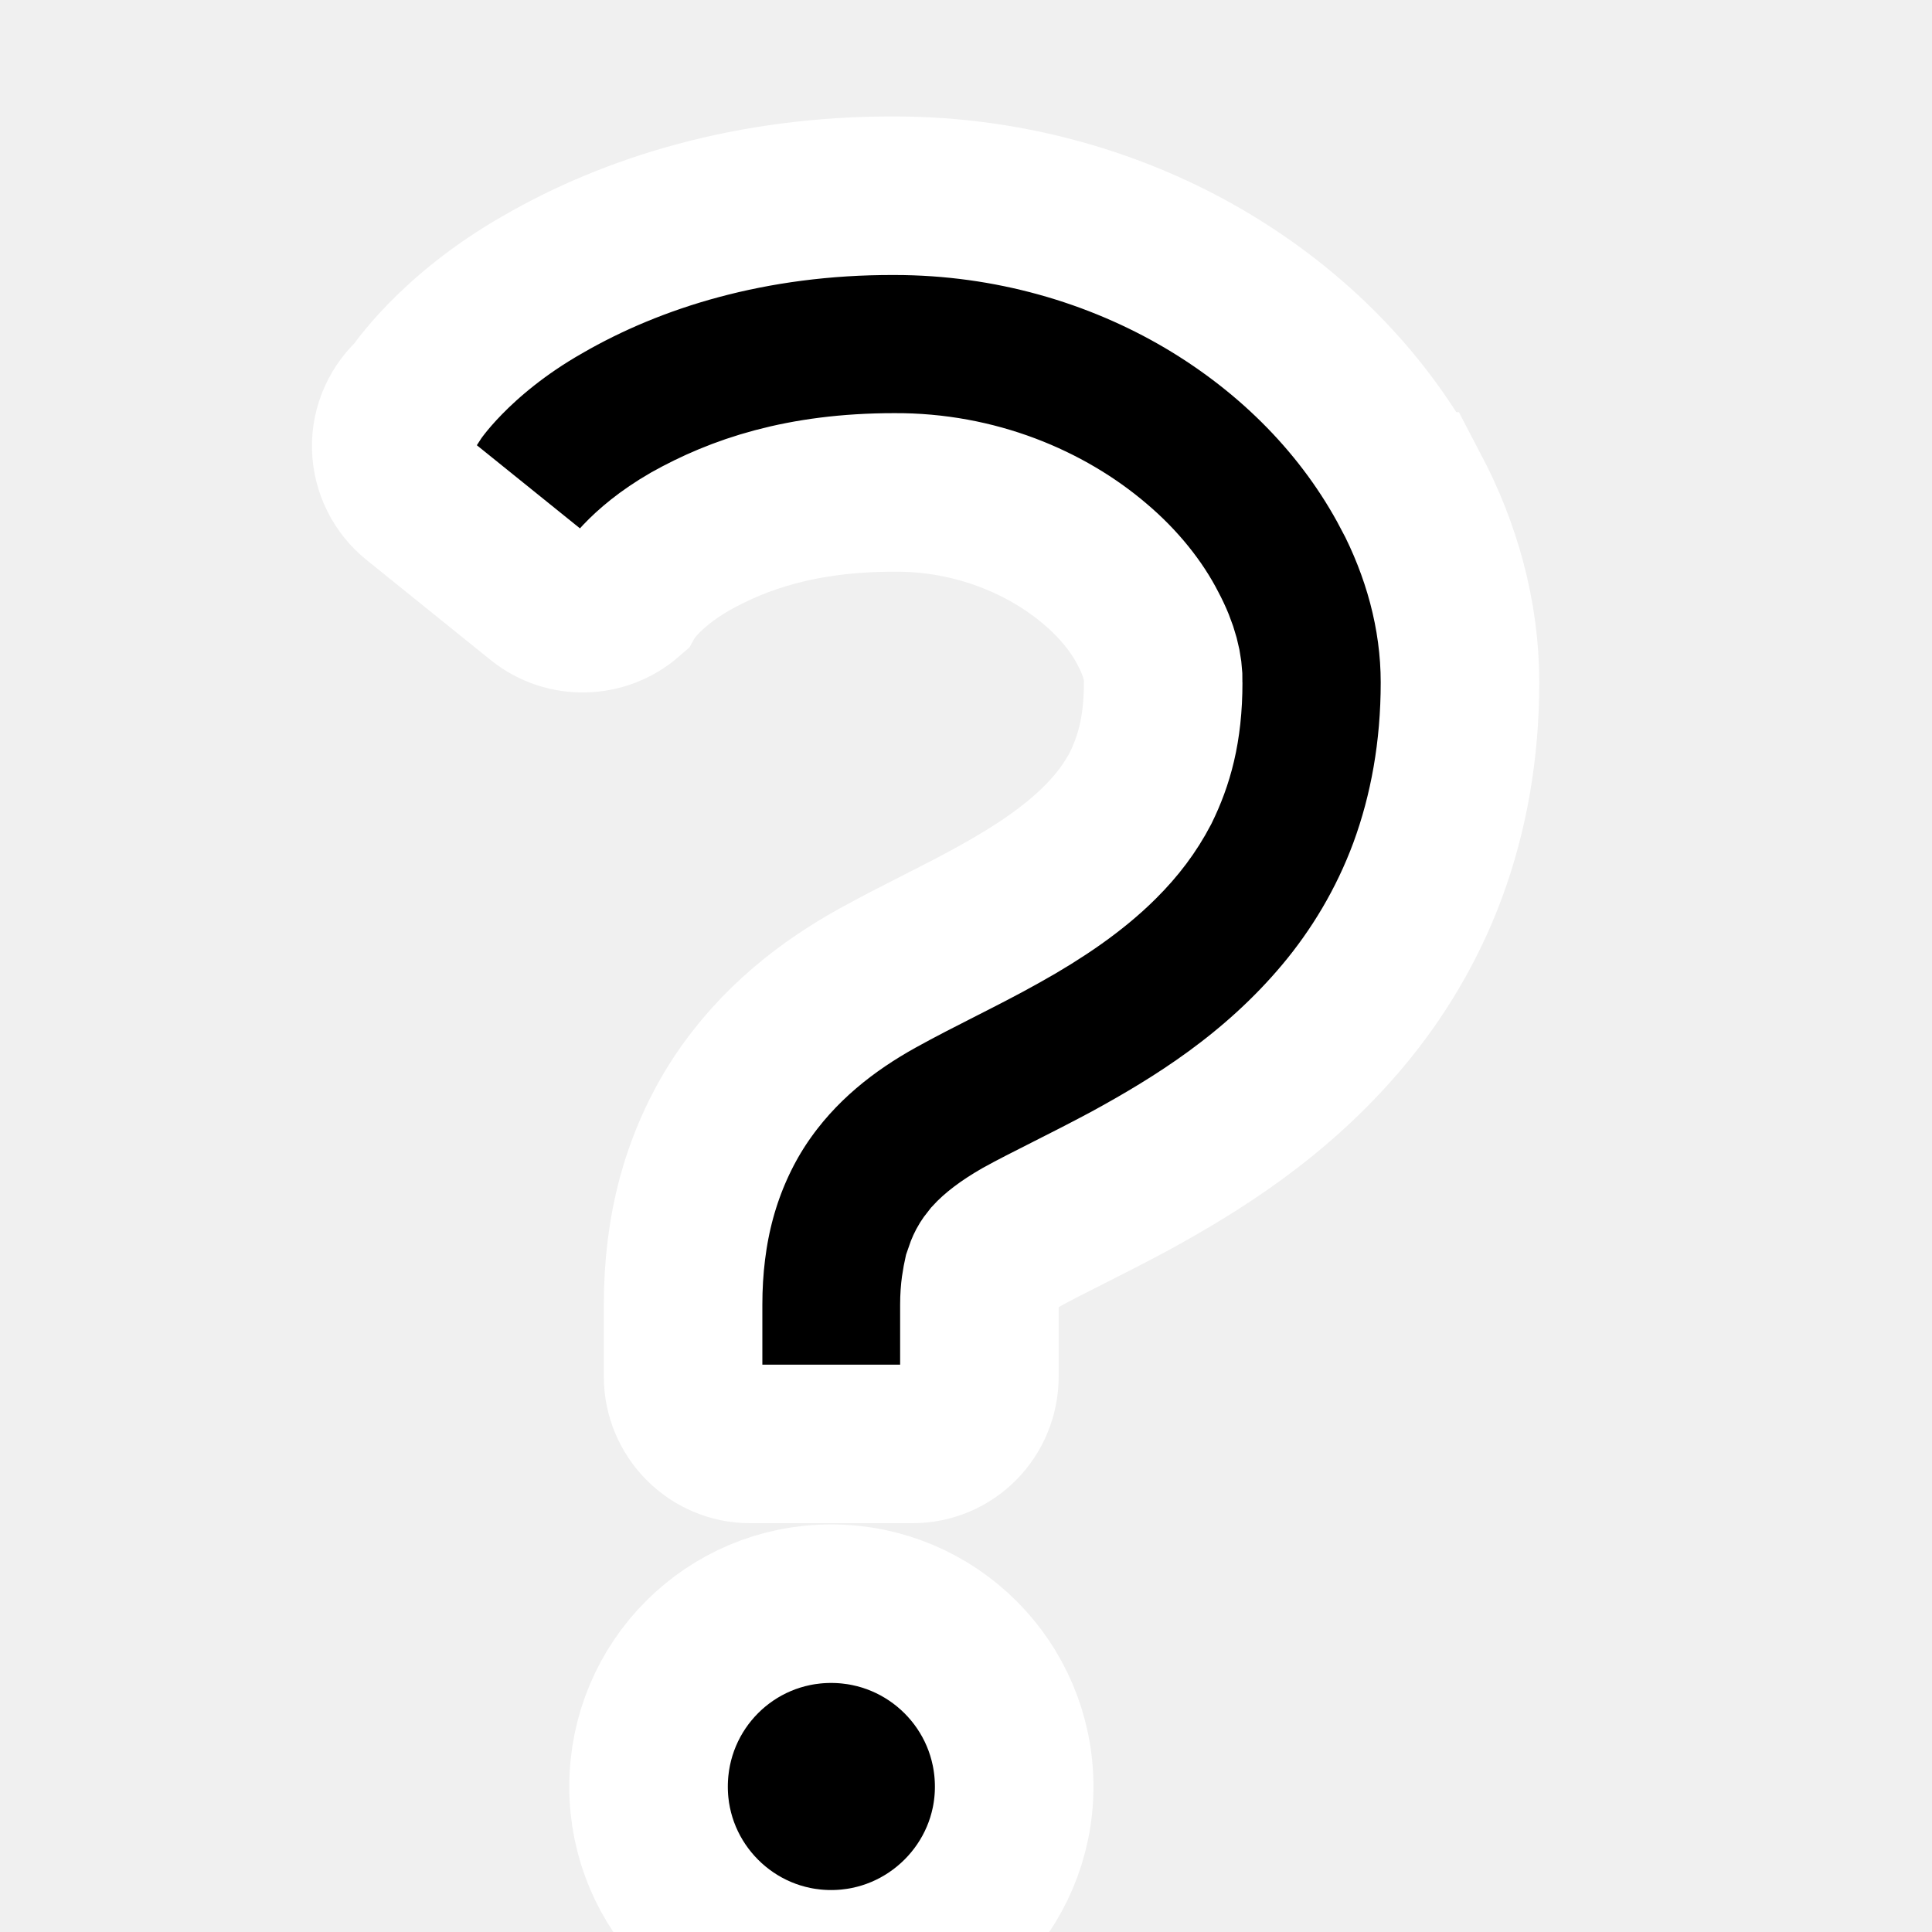
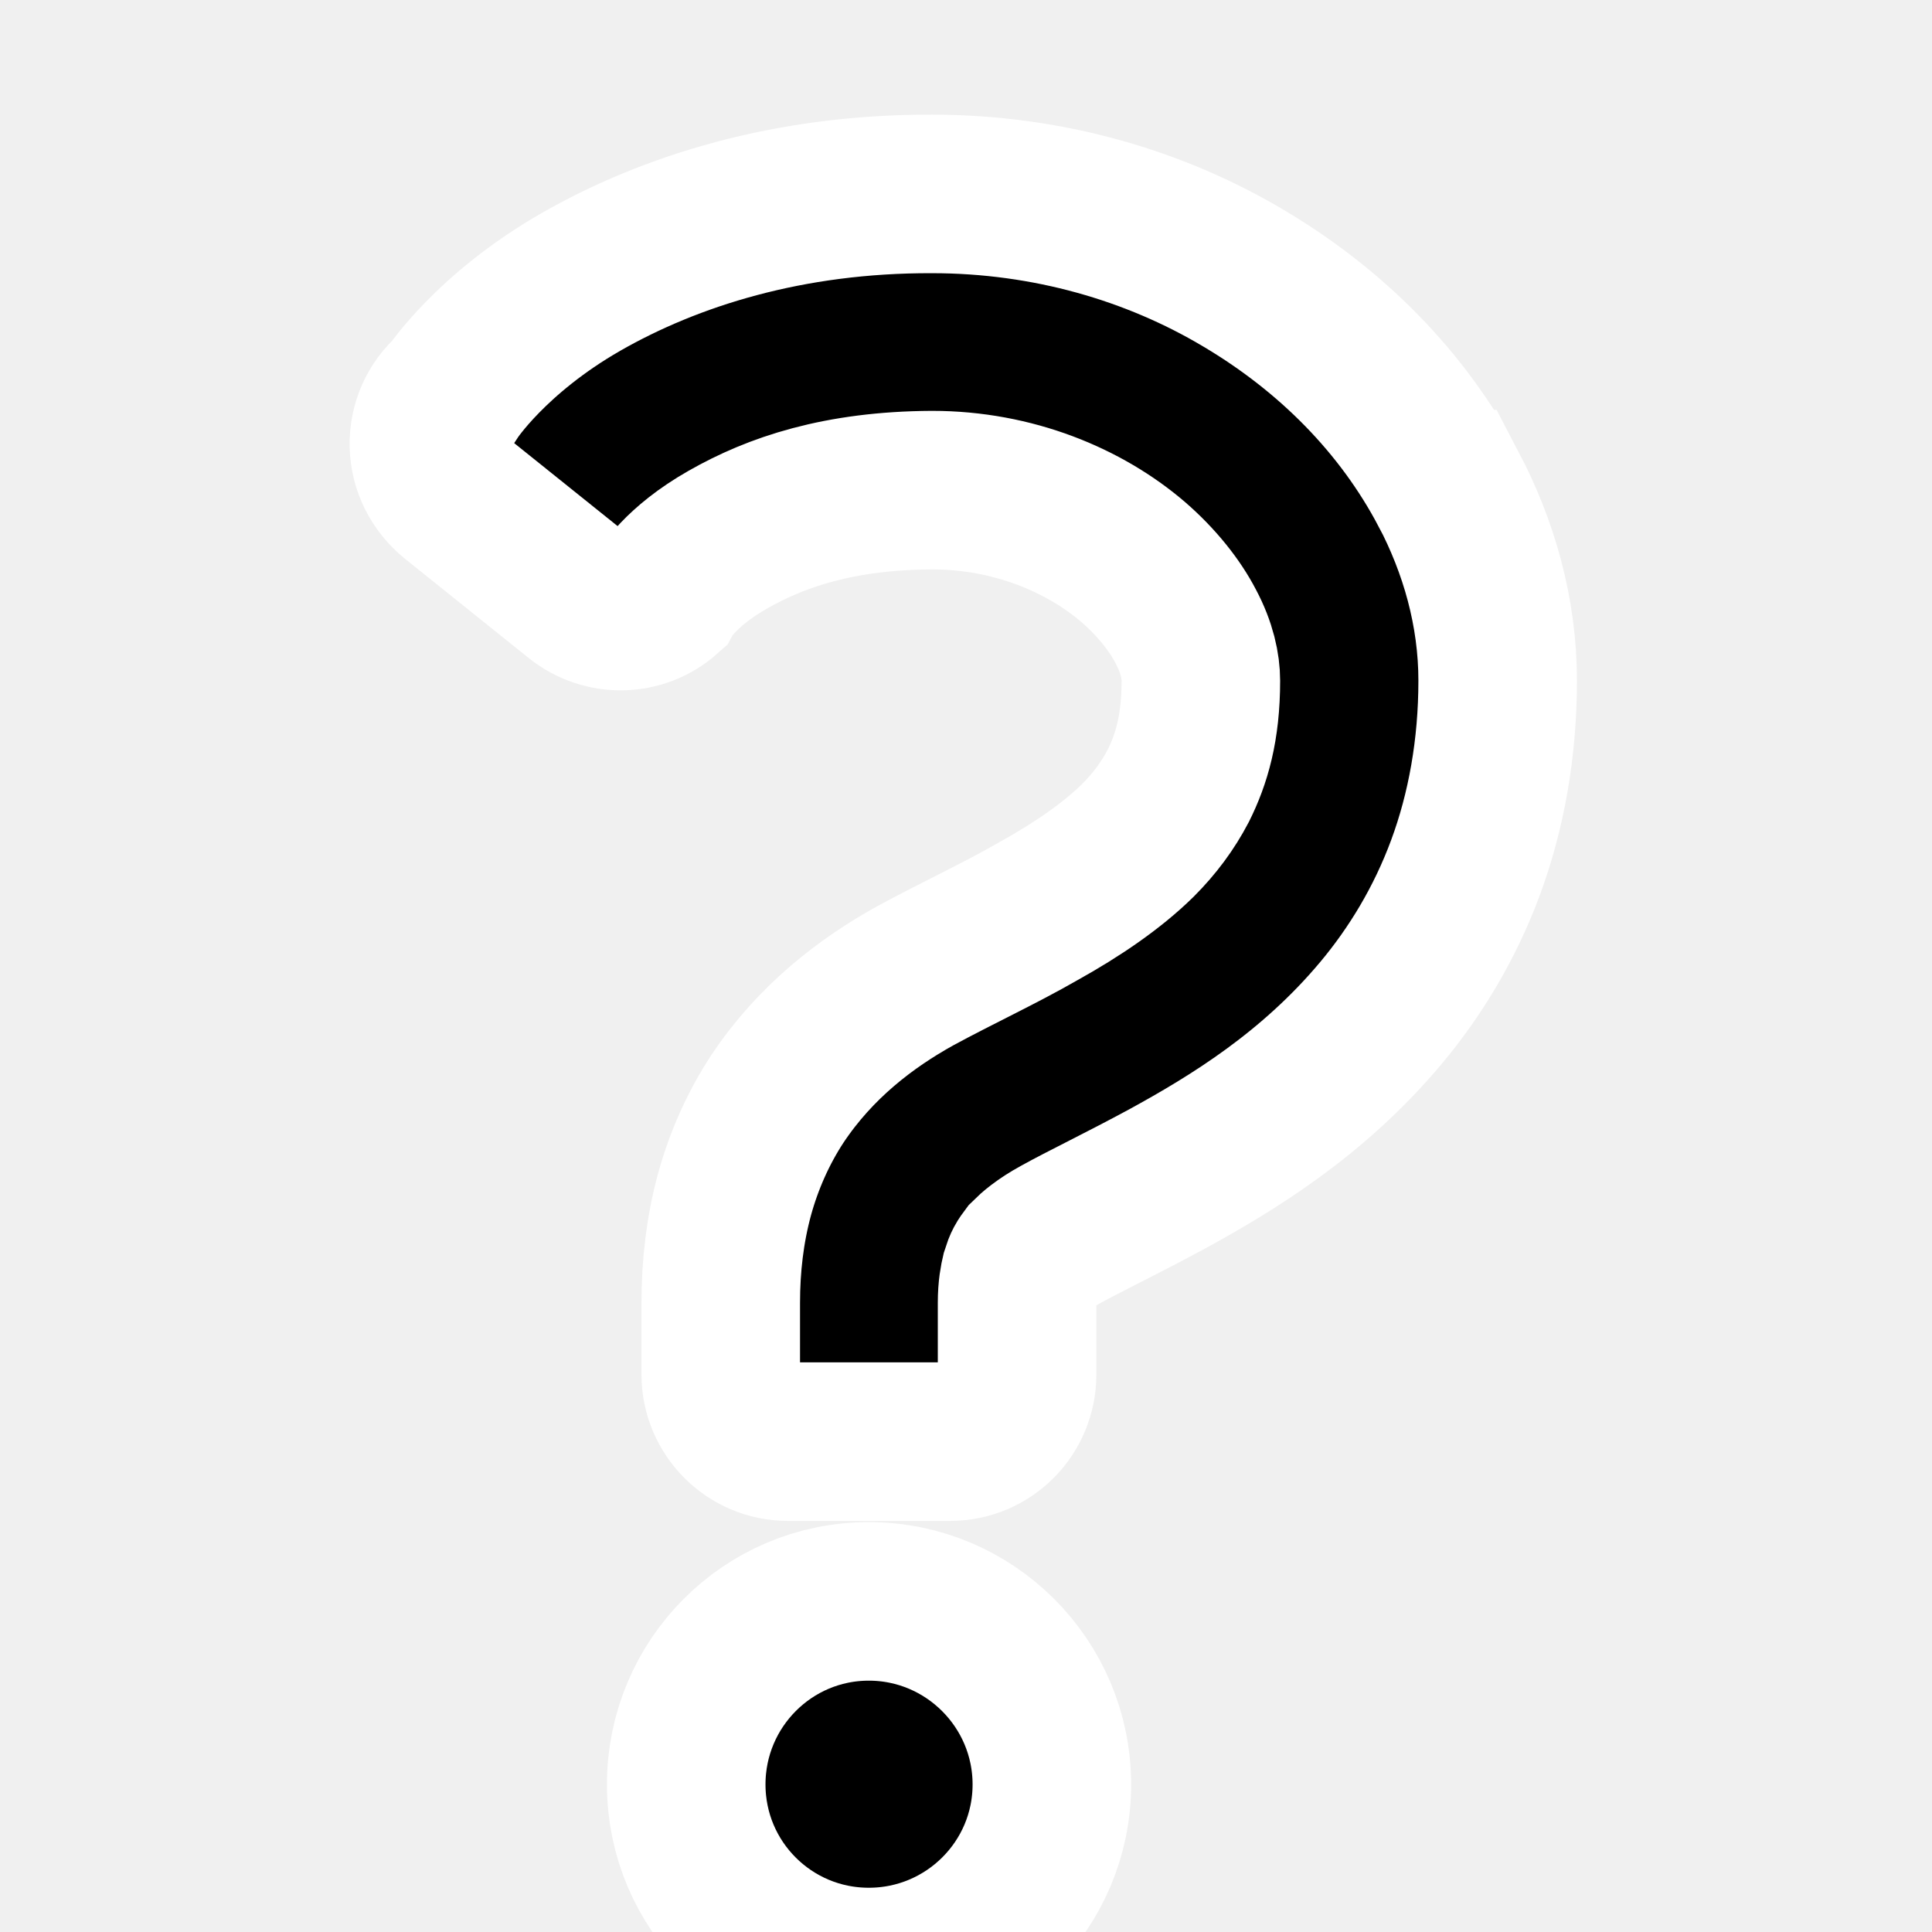
<svg xmlns="http://www.w3.org/2000/svg" height="16px" viewBox="0 0 16 16" width="16px">
-   <filter id="a" height="100%" width="100%" x="0%" y="0%">
-     <feColorMatrix color-interpolation-filters="sRGB" values="0 0 0 0 1 0 0 0 0 1 0 0 0 0 1 0 0 0 1 0" />
-   </filter>
-   <mask id="b">
-     <g filter="url(#a)">
-       <rect fill-opacity="0.1" height="19.2" width="19.2" x="-1.6" y="-1.6" />
-     </g>
-   </mask>
-   <clipPath id="c">
-     <rect height="152" width="192" />
-   </clipPath>
-   <g mask="url(#b)">
-     <g clip-path="url(#c)" transform="matrix(1 0 0 1 -168 -16)">
-       <path d="m 72.156 25.23 c -29.824 0 -54 24.176 -54 54 c 0.012 0.391 0.023 0.781 0.043 1.172 c 0.453 -29.484 24.473 -53.152 53.957 -53.172 c 29.355 0.016 53.32 23.48 53.961 52.828 c 0.016 -0.277 0.027 -0.551 0.039 -0.828 c 0 -29.824 -24.176 -54 -54 -54 z m 0 0" />
-     </g>
-   </g>
  <g stroke="#ffffff" stroke-width="1.313">
-     <path d="m 11.684 4.07 c -0.379 -0.719 -0.969 -1.32 -1.703 -1.754 c -0.73 -0.43 -1.617 -0.695 -2.574 -0.695 c -1.184 -0.004 -2.168 0.305 -2.91 0.734 c -0.742 0.422 -1.062 0.918 -1.062 0.918 c -0.125 0.109 -0.199 0.266 -0.195 0.434 c 0.004 0.164 0.082 0.32 0.211 0.422 l 1.027 0.828 c 0.211 0.168 0.512 0.16 0.715 -0.016 c 0 0 0.129 -0.23 0.523 -0.457 c 0.398 -0.223 0.918 -0.406 1.691 -0.406 c 0.672 -0.004 1.262 0.25 1.664 0.594 c 0.199 0.168 0.348 0.359 0.437 0.535 c 0.094 0.176 0.129 0.328 0.125 0.445 c 0 0.395 -0.078 0.652 -0.187 0.875 c -0.086 0.164 -0.195 0.309 -0.336 0.449 c -0.215 0.215 -0.5 0.41 -0.824 0.59 c -0.32 0.18 -0.668 0.34 -1.02 0.535 c -0.402 0.223 -0.824 0.539 -1.141 1.02 c -0.156 0.238 -0.277 0.508 -0.355 0.793 c -0.078 0.285 -0.113 0.586 -0.113 0.891 v 0.594 c 0 0.309 0.25 0.559 0.555 0.559 h 1.344 c 0.309 0 0.555 -0.25 0.555 -0.559 c 0 0 0 -0.266 0 -0.594 c 0 -0.117 0.016 -0.191 0.027 -0.242 c 0.023 -0.07 0.035 -0.09 0.07 -0.133 c 0.039 -0.043 0.113 -0.105 0.25 -0.184 c 0.203 -0.113 0.527 -0.266 0.891 -0.461 c 0.551 -0.301 1.215 -0.707 1.777 -1.379 c 0.281 -0.336 0.527 -0.738 0.699 -1.203 c 0.172 -0.469 0.266 -0.988 0.266 -1.551 c 0 -0.566 -0.156 -1.105 -0.406 -1.582 z m 0 0" />
-     <path d="m 6.883 13.281 c -0.836 0 -1.512 0.676 -1.512 1.516 c 0 0.832 0.676 1.512 1.512 1.512 c 0.836 0 1.516 -0.68 1.516 -1.512 c 0 -0.84 -0.68 -1.516 -1.516 -1.516 z m 0 0" />
+     <path d="m 11.996 4.051 c -0.379 -0.719 -0.969 -1.316 -1.703 -1.75 c -0.73 -0.434 -1.617 -0.695 -2.574 -0.695 c -1.184 -0.004 -2.168 0.305 -2.91 0.73 c -0.742 0.426 -1.066 0.922 -1.066 0.922 c -0.125 0.105 -0.195 0.266 -0.191 0.43 c 0.004 0.168 0.082 0.32 0.211 0.426 l 1.027 0.824 c 0.211 0.168 0.512 0.164 0.715 -0.016 c 0 0 0.125 -0.227 0.523 -0.453 c 0.398 -0.227 0.918 -0.406 1.691 -0.41 c 0.672 0 1.262 0.25 1.664 0.594 c 0.199 0.172 0.348 0.363 0.437 0.535 c 0.094 0.176 0.125 0.332 0.125 0.449 c 0 0.395 -0.078 0.652 -0.187 0.871 c -0.086 0.164 -0.195 0.312 -0.336 0.453 c -0.215 0.211 -0.5 0.406 -0.824 0.586 c -0.32 0.184 -0.668 0.344 -1.02 0.535 c -0.402 0.223 -0.824 0.543 -1.141 1.02 c -0.156 0.238 -0.277 0.508 -0.355 0.793 c -0.078 0.289 -0.113 0.586 -0.113 0.895 v 0.594 c 0 0.305 0.25 0.555 0.555 0.555 h 1.344 c 0.309 0 0.555 -0.25 0.555 -0.555 c 0 0 0 -0.27 0 -0.594 c 0 -0.121 0.016 -0.195 0.027 -0.242 c 0.023 -0.074 0.035 -0.09 0.07 -0.137 c 0.039 -0.039 0.113 -0.105 0.25 -0.18 c 0.203 -0.113 0.523 -0.266 0.891 -0.465 c 0.551 -0.301 1.215 -0.707 1.777 -1.379 c 0.281 -0.336 0.527 -0.738 0.699 -1.203 s 0.266 -0.988 0.266 -1.547 c 0 -0.57 -0.156 -1.109 -0.406 -1.586 z m 0 0" />
+     <path d="m 7.195 13.262 c -0.836 0 -1.512 0.68 -1.512 1.516 s 0.676 1.512 1.512 1.512 s 1.516 -0.676 1.516 -1.512 s -0.68 -1.516 -1.516 -1.516 z m 0 0" />
  </g>
</svg>
